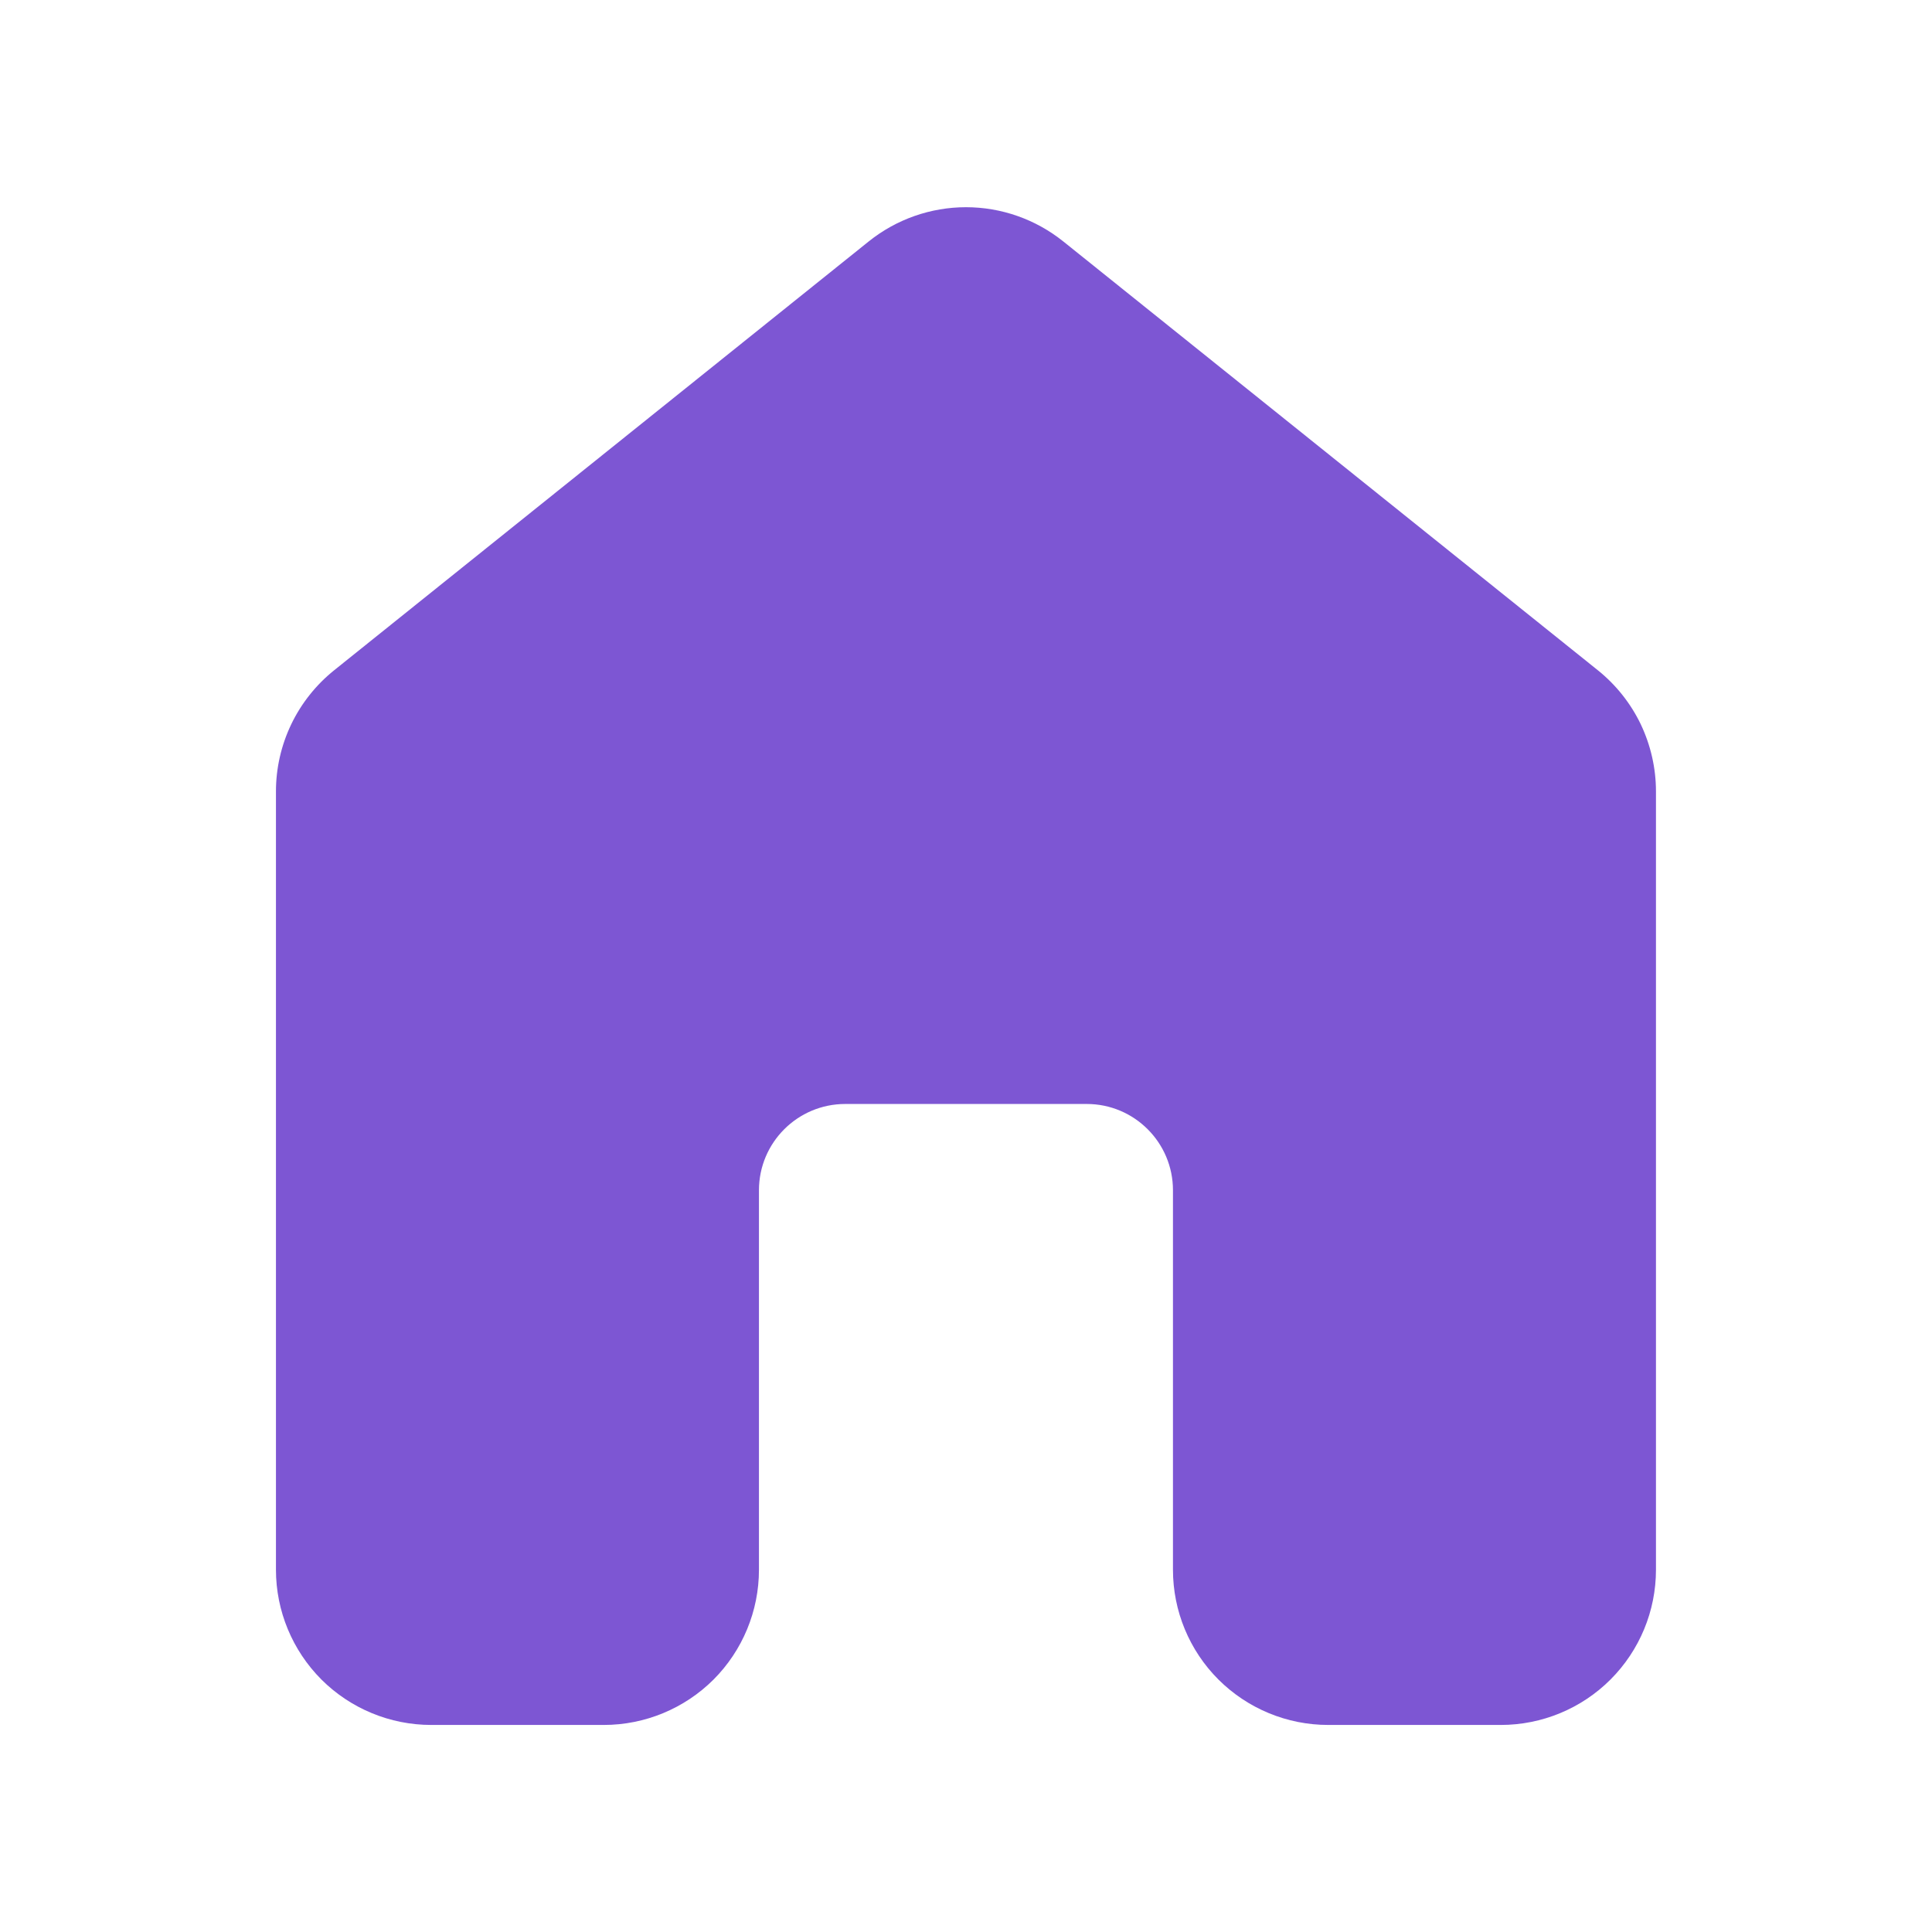
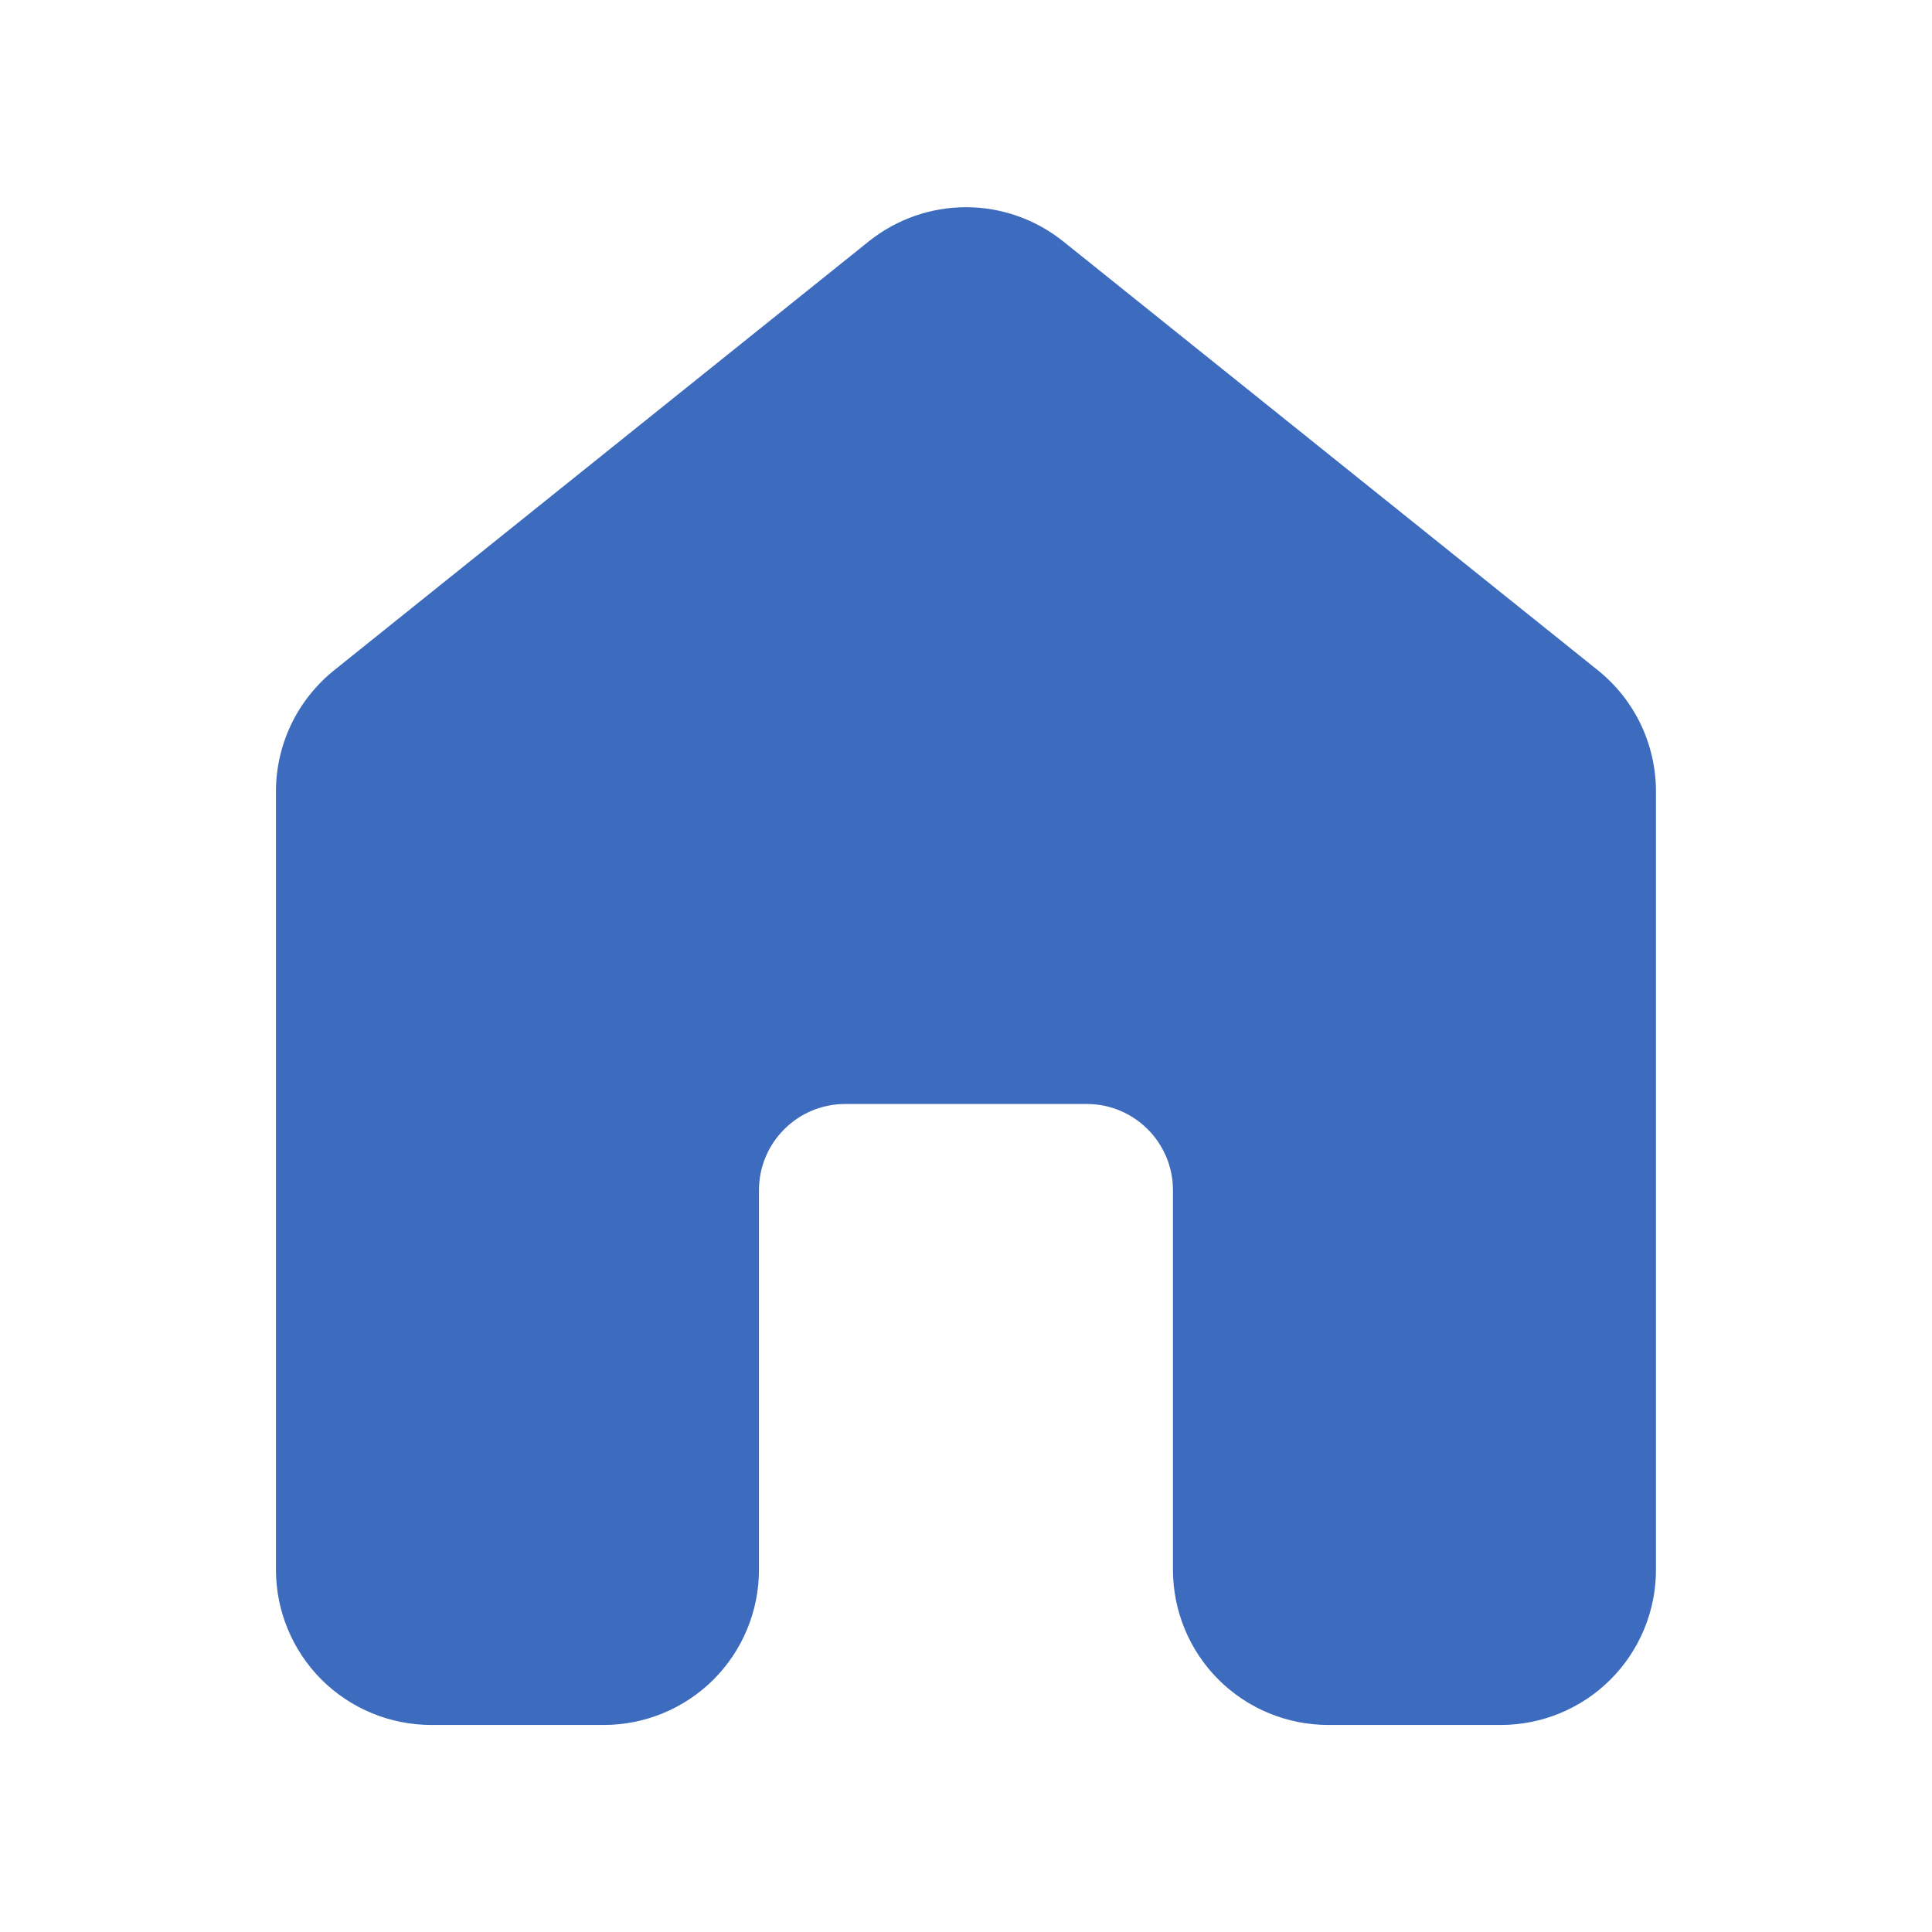
<svg xmlns="http://www.w3.org/2000/svg" width="24" height="24" viewBox="0 0 24 24" fill="none">
-   <path d="M13.207 2.998C12.864 2.724 12.439 2.574 12 2.574C11.561 2.574 11.135 2.724 10.793 2.998L4.15 8.327C3.925 8.508 3.743 8.737 3.618 8.997C3.493 9.258 3.428 9.543 3.428 9.831V19.5C3.428 20.012 3.632 20.502 3.993 20.864C4.355 21.225 4.846 21.428 5.357 21.428H7.5C8.011 21.428 8.502 21.225 8.864 20.864C9.225 20.502 9.428 20.012 9.428 19.5V14.786C9.428 14.194 9.908 13.714 10.5 13.714H13.5C14.091 13.714 14.571 14.194 14.571 14.786V19.5C14.571 20.012 14.774 20.502 15.136 20.864C15.498 21.225 15.988 21.428 16.5 21.428H18.643C19.154 21.428 19.645 21.225 20.006 20.864C20.368 20.502 20.571 20.012 20.571 19.5V9.831C20.571 9.543 20.506 9.258 20.382 8.997C20.257 8.737 20.075 8.508 19.85 8.327L13.207 2.998Z" fill="#7D56D3" />
+   <path d="M13.207 2.998C12.864 2.724 12.439 2.574 12 2.574C11.561 2.574 11.135 2.724 10.793 2.998L4.15 8.327C3.925 8.508 3.743 8.737 3.618 8.997C3.493 9.258 3.428 9.543 3.428 9.831V19.5C3.428 20.012 3.632 20.502 3.993 20.864C4.355 21.225 4.846 21.428 5.357 21.428H7.5C8.011 21.428 8.502 21.225 8.864 20.864C9.225 20.502 9.428 20.012 9.428 19.5V14.786C9.428 14.194 9.908 13.714 10.5 13.714H13.5C14.091 13.714 14.571 14.194 14.571 14.786V19.5C14.571 20.012 14.774 20.502 15.136 20.864C15.498 21.225 15.988 21.428 16.5 21.428H18.643C19.154 21.428 19.645 21.225 20.006 20.864C20.368 20.502 20.571 20.012 20.571 19.5V9.831C20.571 9.543 20.506 9.258 20.382 8.997C20.257 8.737 20.075 8.508 19.85 8.327L13.207 2.998Z" fill="#3D6BBE" />
</svg>
